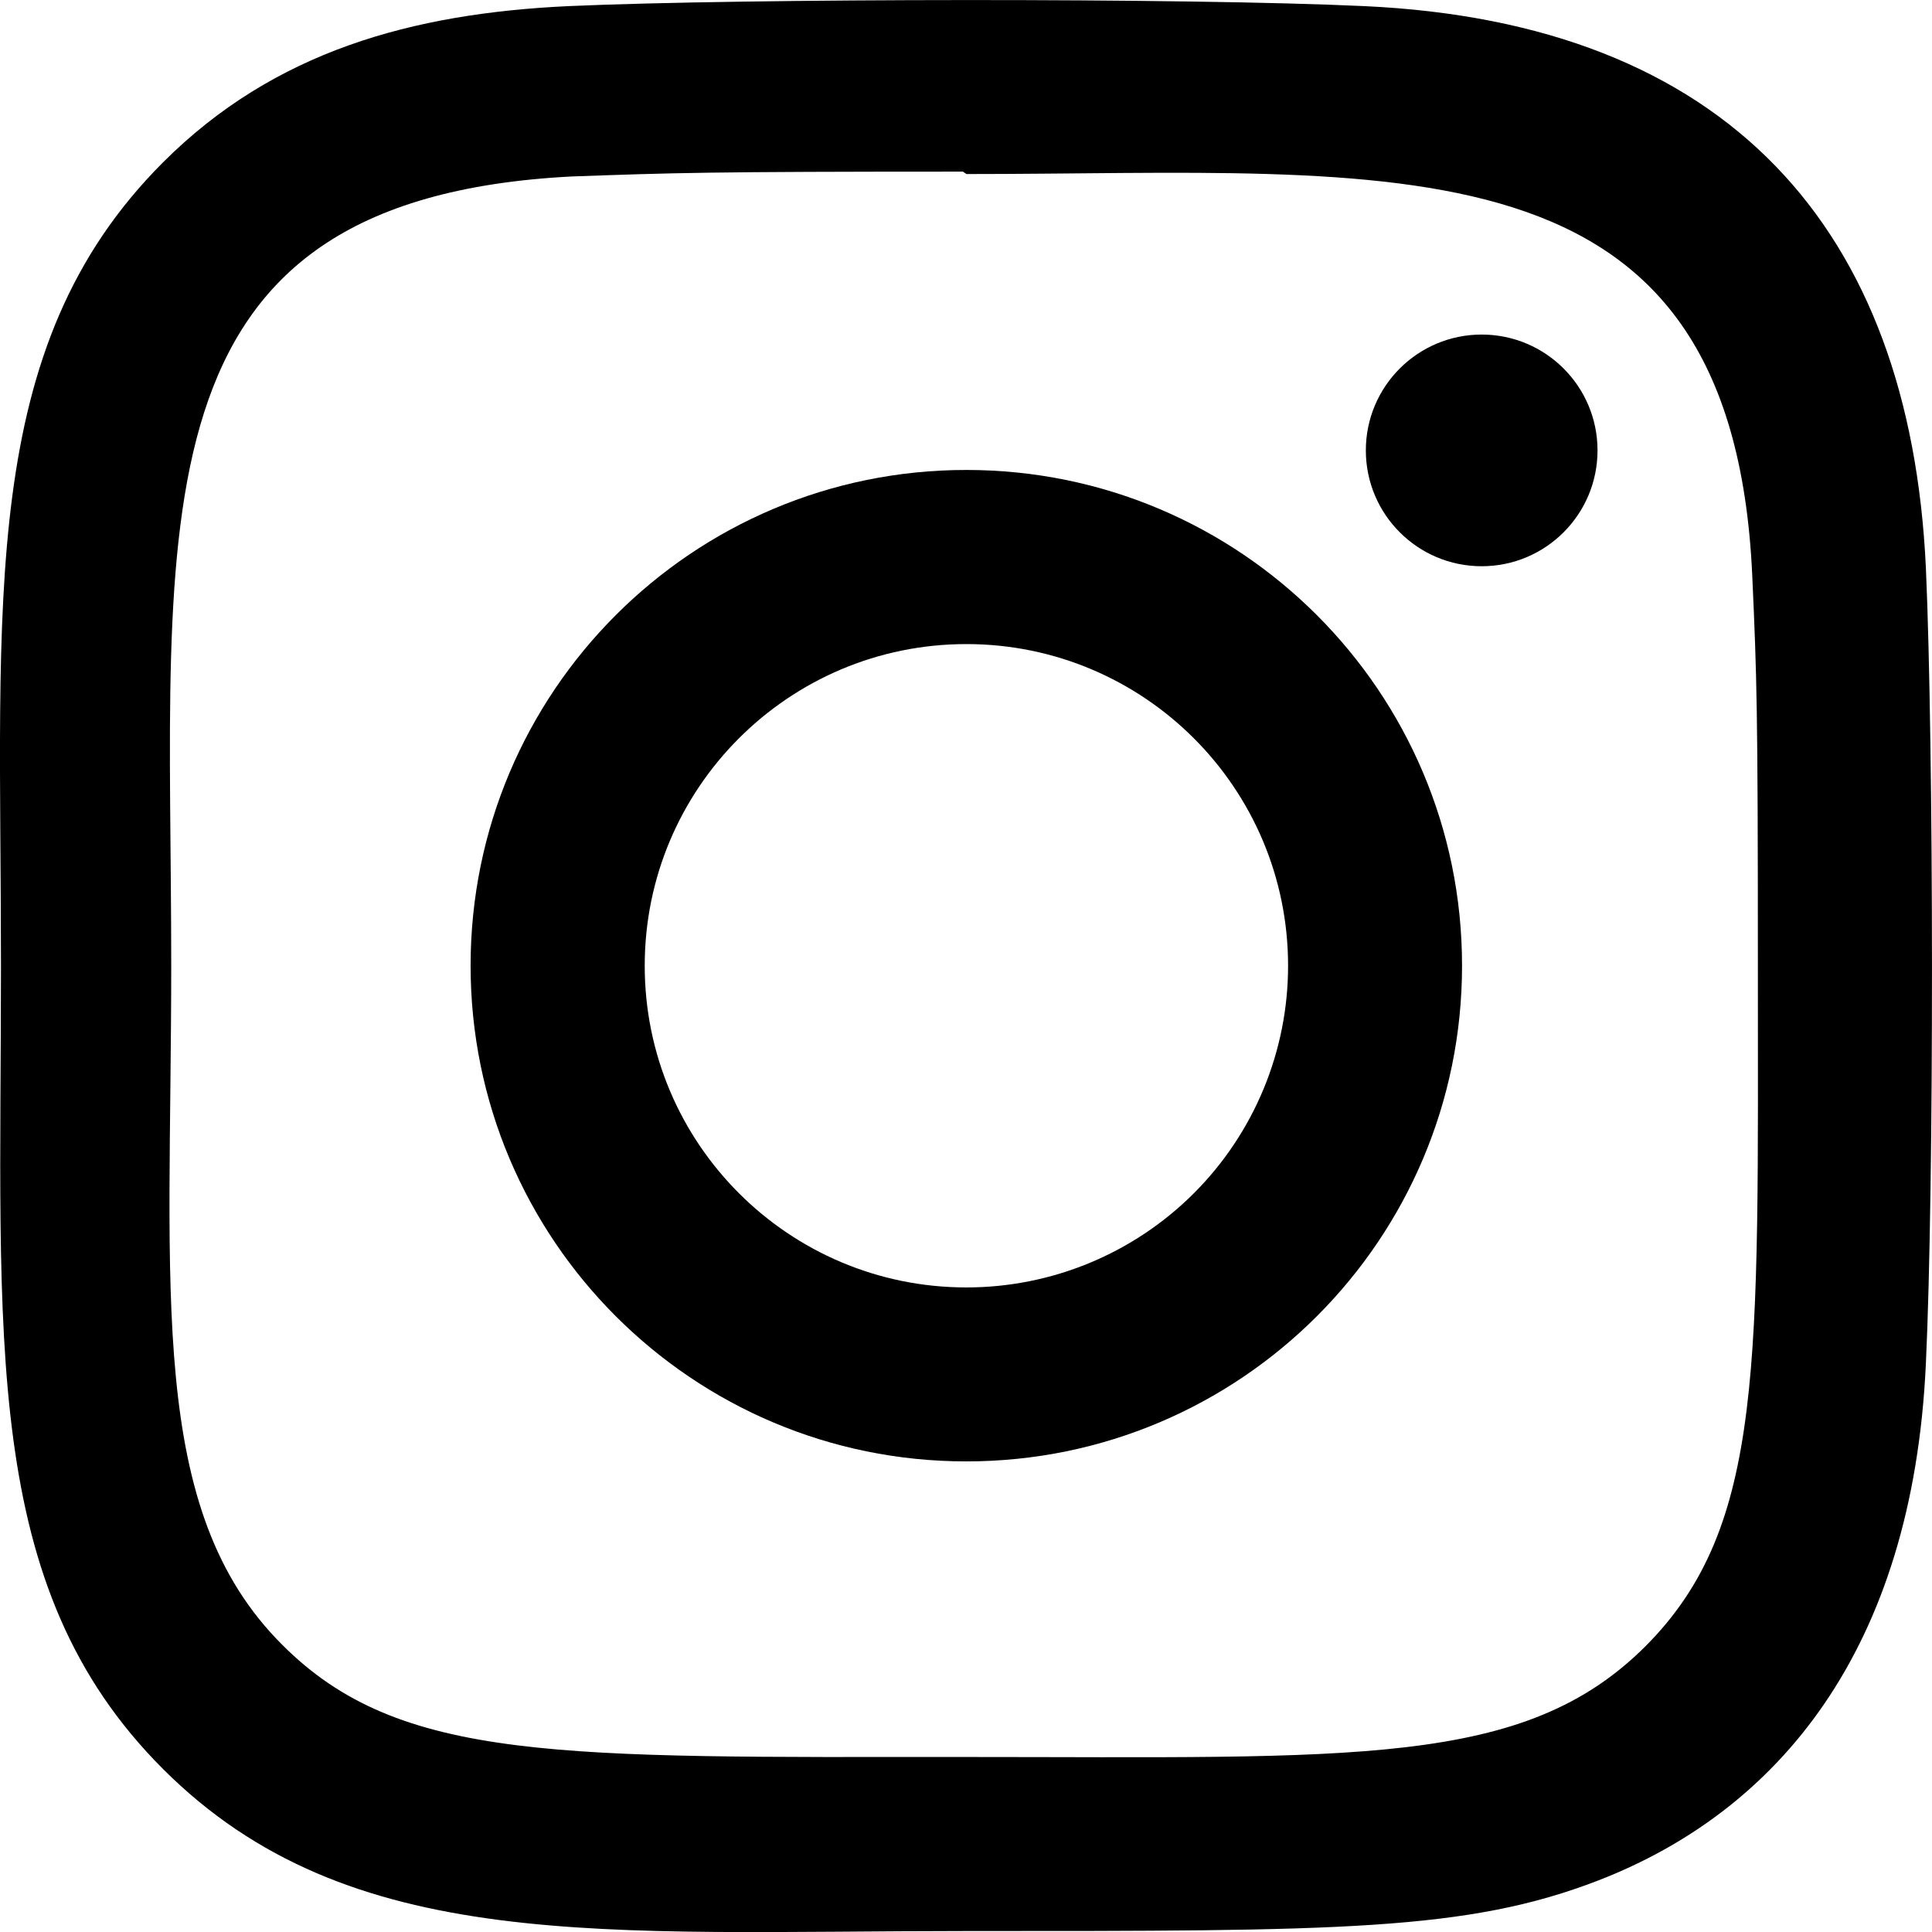
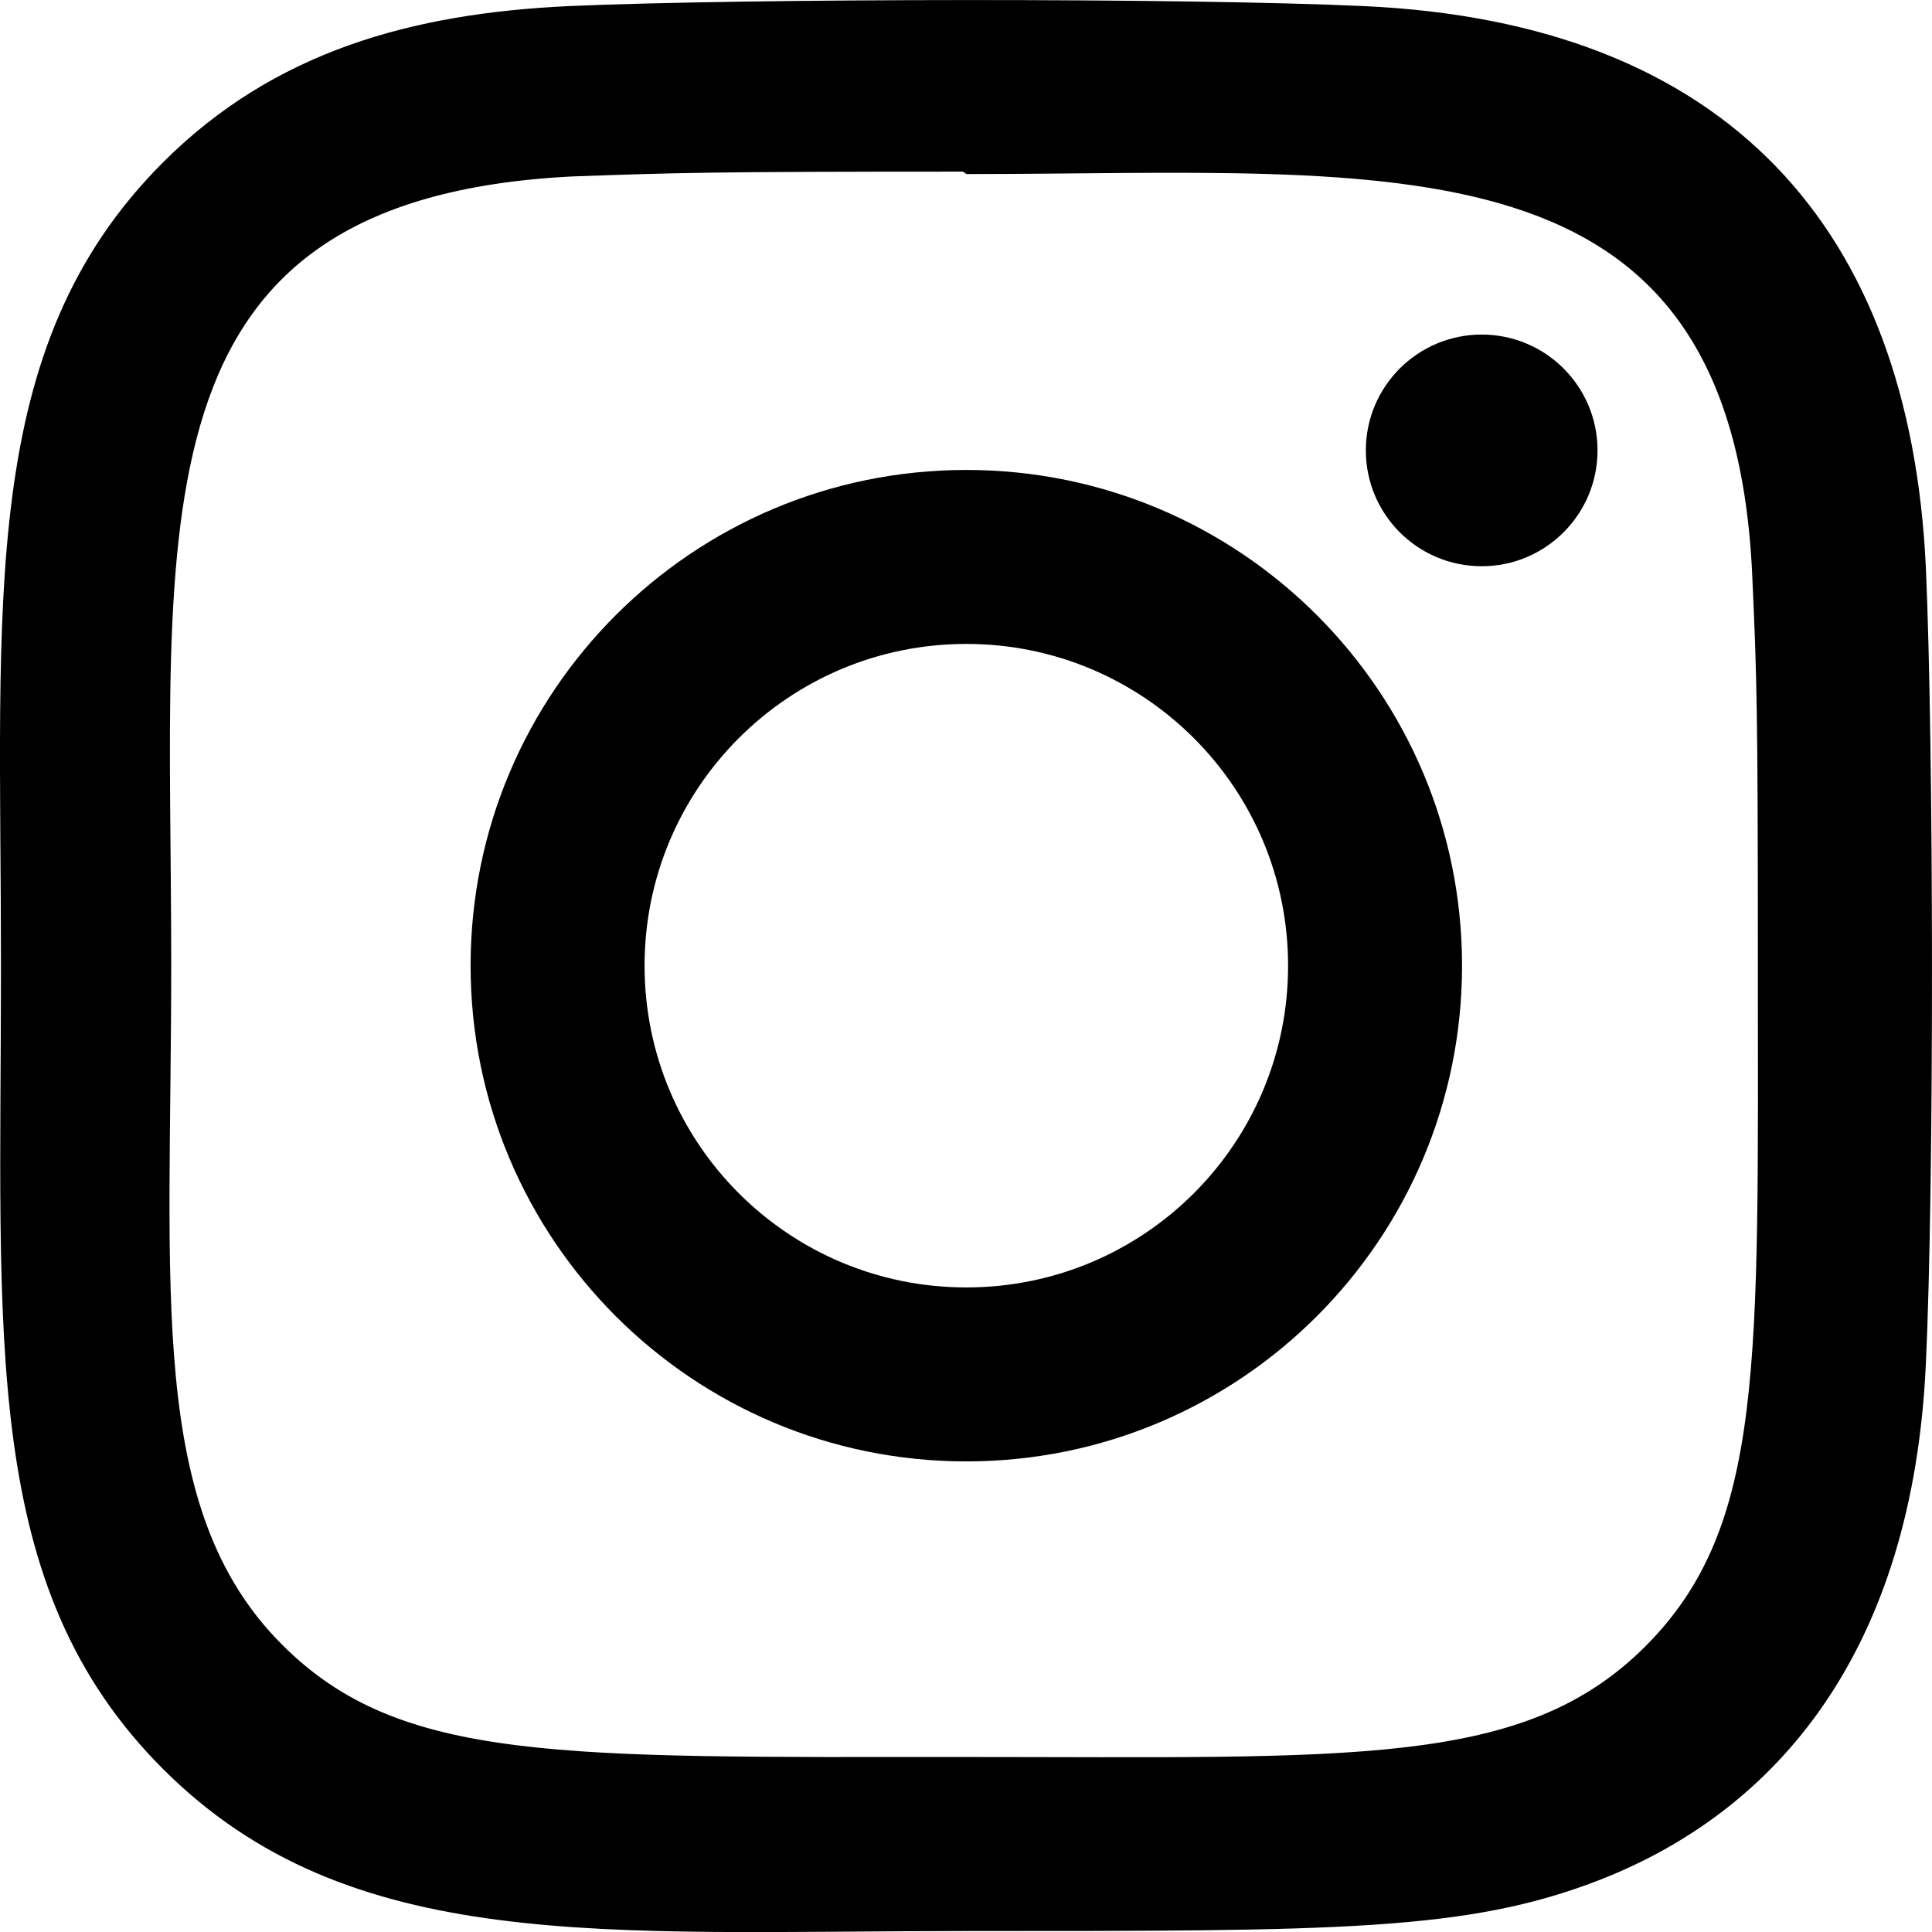
- <svg xmlns="http://www.w3.org/2000/svg" height="512" viewBox="0 0 24 24" width="512">
-   <path d="M12.004 5.838a6.157 6.157 0 00-6.158 6.158 6.157 6.157 0 006.158 6.158 6.157 6.157 0 006.158-6.158 6.157 6.157 0 00-6.158-6.158zm0 10.155a3.996 3.996 0 113.997-3.997 3.995 3.995 0 01-3.997 3.997z" />
-   <path d="M16.948.076c-2.208-.103-7.677-.098-9.887 0-1.942.091-3.655.56-5.036 1.941C-.283 4.325.012 7.435.012 11.996c0 4.668-.26 7.706 2.013 9.979 2.317 2.316 5.472 2.013 9.979 2.013 4.624 0 6.22.003 7.855-.63 2.223-.863 3.901-2.85 4.065-6.419.104-2.209.098-7.677 0-9.887-.198-4.213-2.459-6.768-6.976-6.976zm3.495 20.372c-1.513 1.513-3.612 1.378-8.468 1.378-5 0-7.005.074-8.468-1.393-1.685-1.677-1.38-4.37-1.38-8.453 0-5.525-.567-9.504 4.978-9.788 1.274-.045 1.649-.06 4.856-.06l.045.03c5.329 0 9.51-.558 9.761 4.986.057 1.265.07 1.645.07 4.847-.001 4.942.093 6.959-1.394 8.453z" />
+ <svg xmlns="http://www.w3.org/2000/svg" id="Bold" enable-background="new 0 0 24 24" height="512" viewBox="0 0 24 24" width="512">
+   <path d="m12.004 5.838c-3.403 0-6.158 2.758-6.158 6.158 0 3.403 2.758 6.158 6.158 6.158 3.403 0 6.158-2.758 6.158-6.158 0-3.403-2.758-6.158-6.158-6.158zm0 10.155c-2.209 0-3.997-1.789-3.997-3.997s1.789-3.997 3.997-3.997 3.997 1.789 3.997 3.997c.001 2.208-1.788 3.997-3.997 3.997z" />
+   <path d="m16.948.076c-2.208-.103-7.677-.098-9.887 0-1.942.091-3.655.56-5.036 1.941-2.308 2.308-2.013 5.418-2.013 9.979 0 4.668-.26 7.706 2.013 9.979 2.317 2.316 5.472 2.013 9.979 2.013 4.624 0 6.22.003 7.855-.63 2.223-.863 3.901-2.85 4.065-6.419.104-2.209.098-7.677 0-9.887-.198-4.213-2.459-6.768-6.976-6.976zm3.495 20.372c-1.513 1.513-3.612 1.378-8.468 1.378-5 0-7.005.074-8.468-1.393-1.685-1.677-1.38-4.37-1.38-8.453 0-5.525-.567-9.504 4.978-9.788 1.274-.045 1.649-.06 4.856-.06l.045.03c5.329 0 9.51-.558 9.761 4.986.057 1.265.07 1.645.07 4.847-.001 4.942.093 6.959-1.394 8.453z" />
  <circle cx="18.406" cy="5.595" r="1.439" />
</svg>
